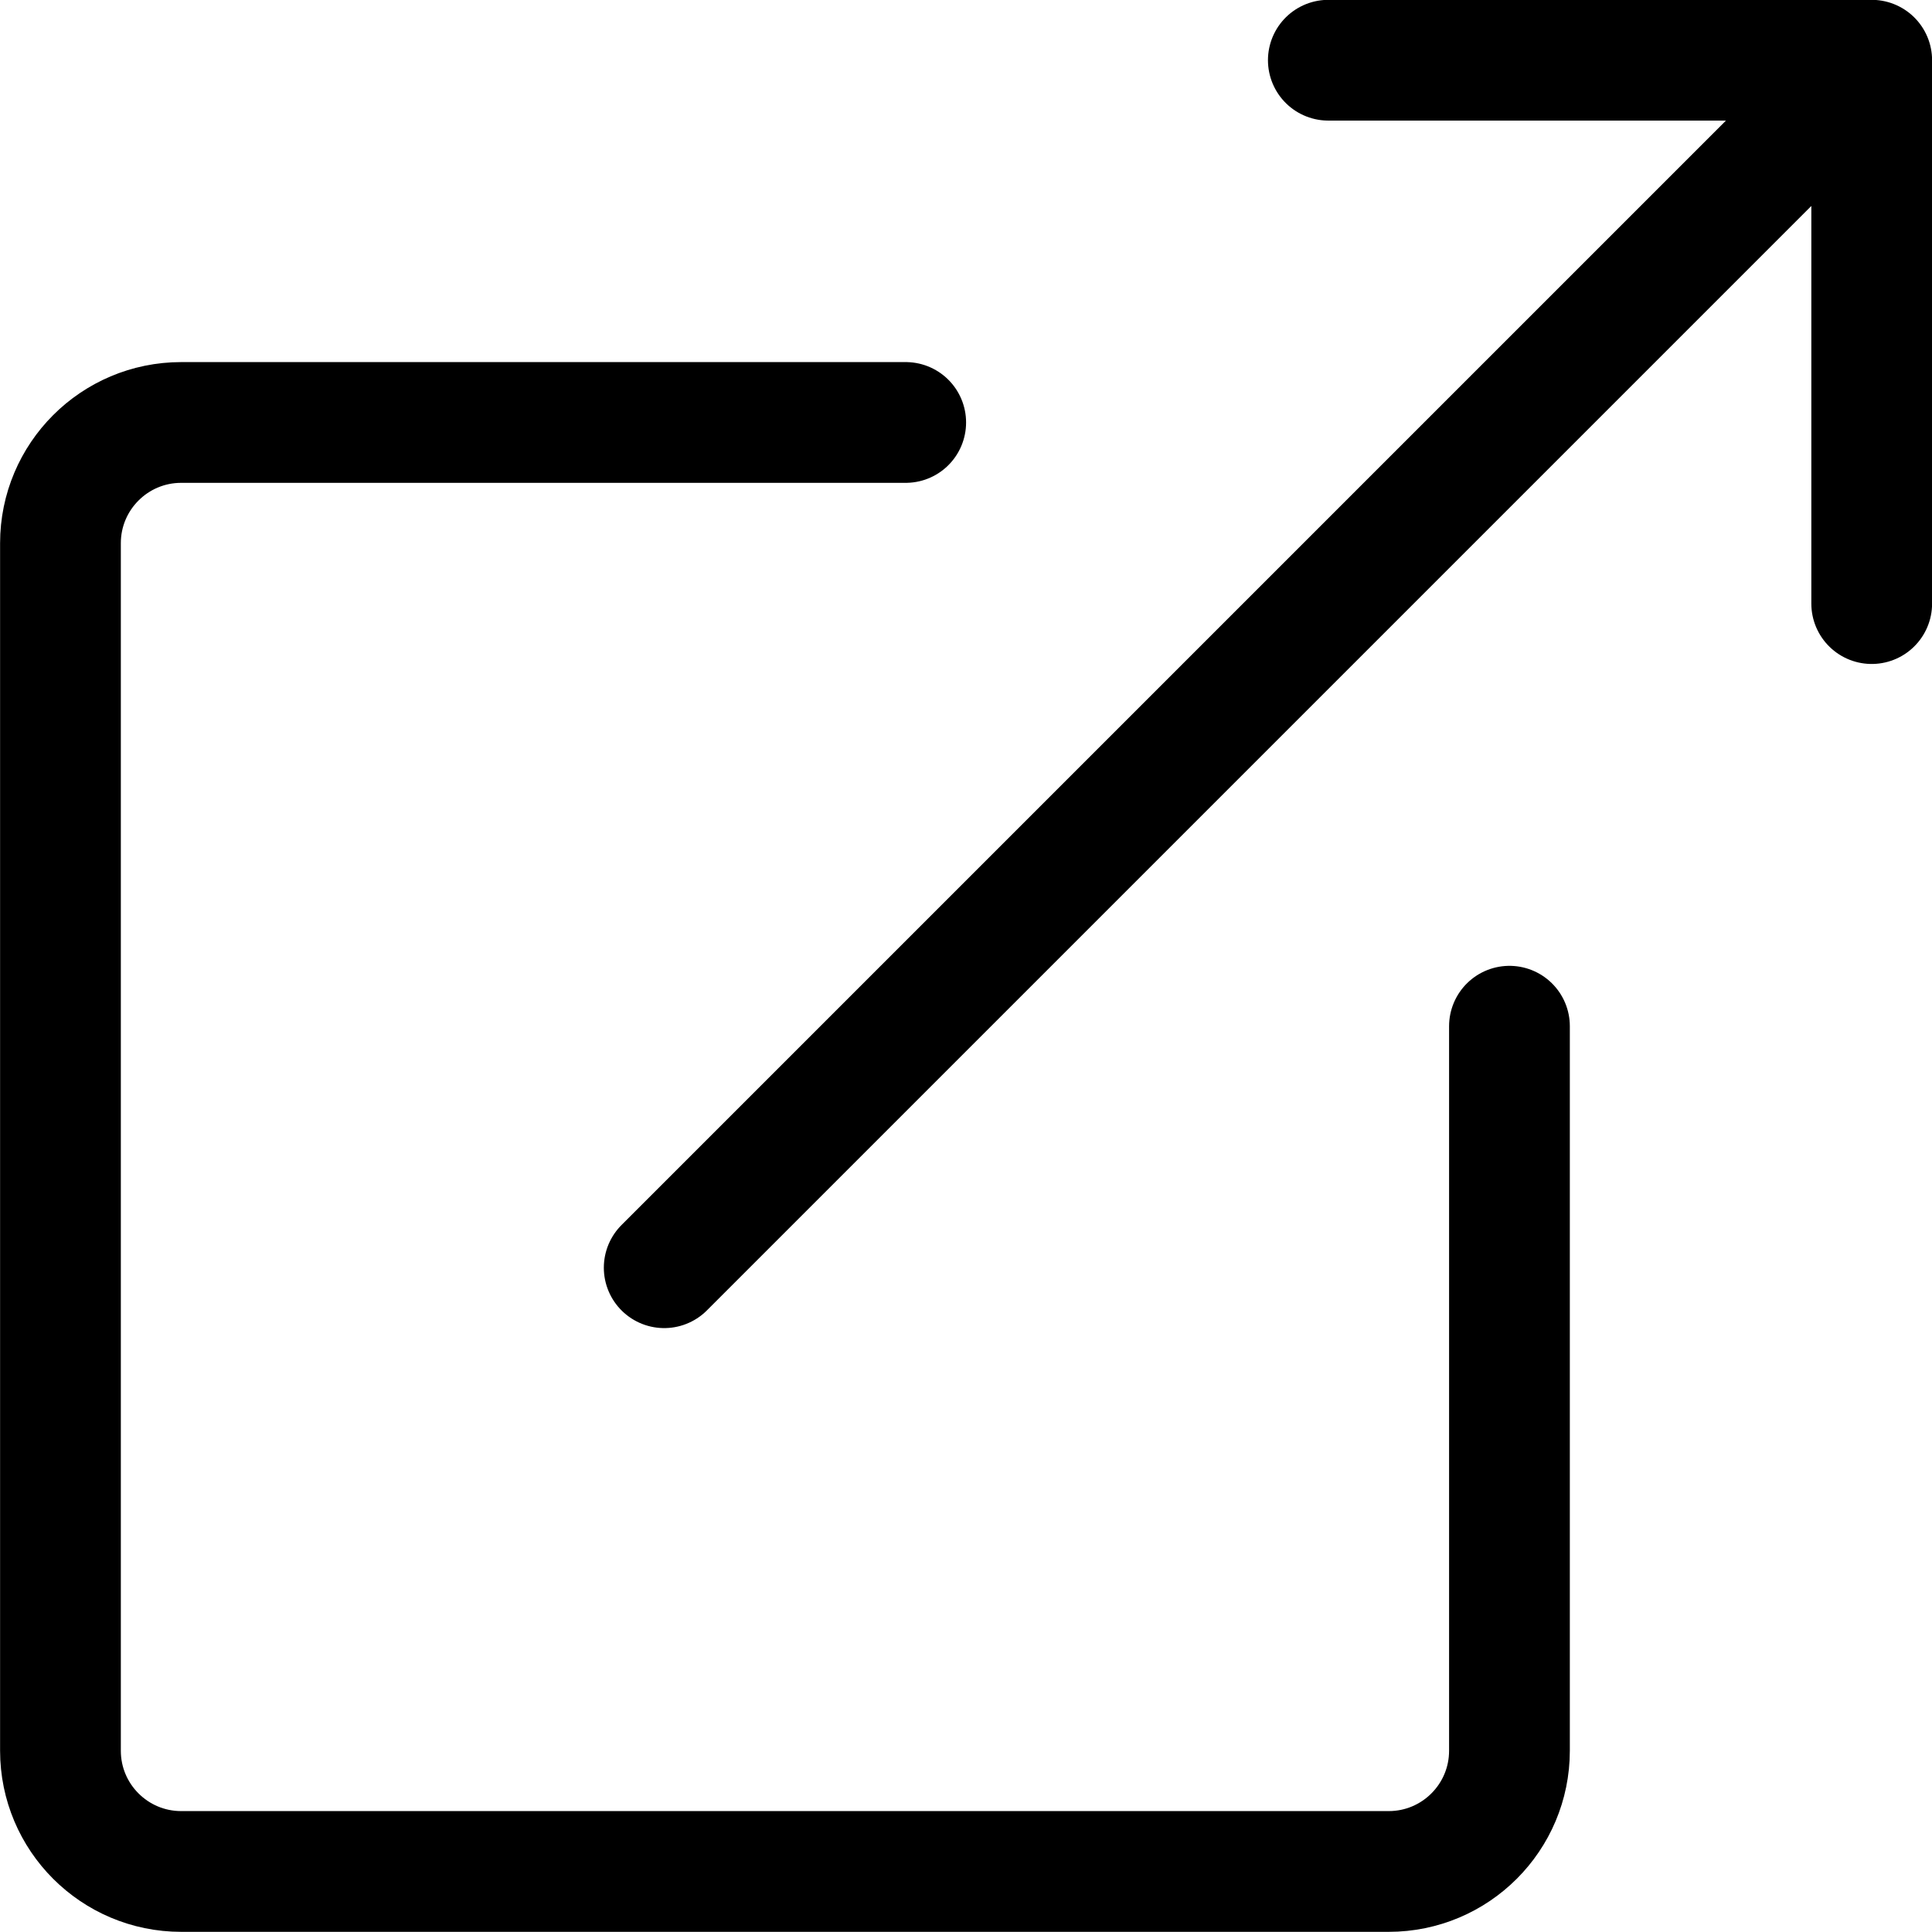
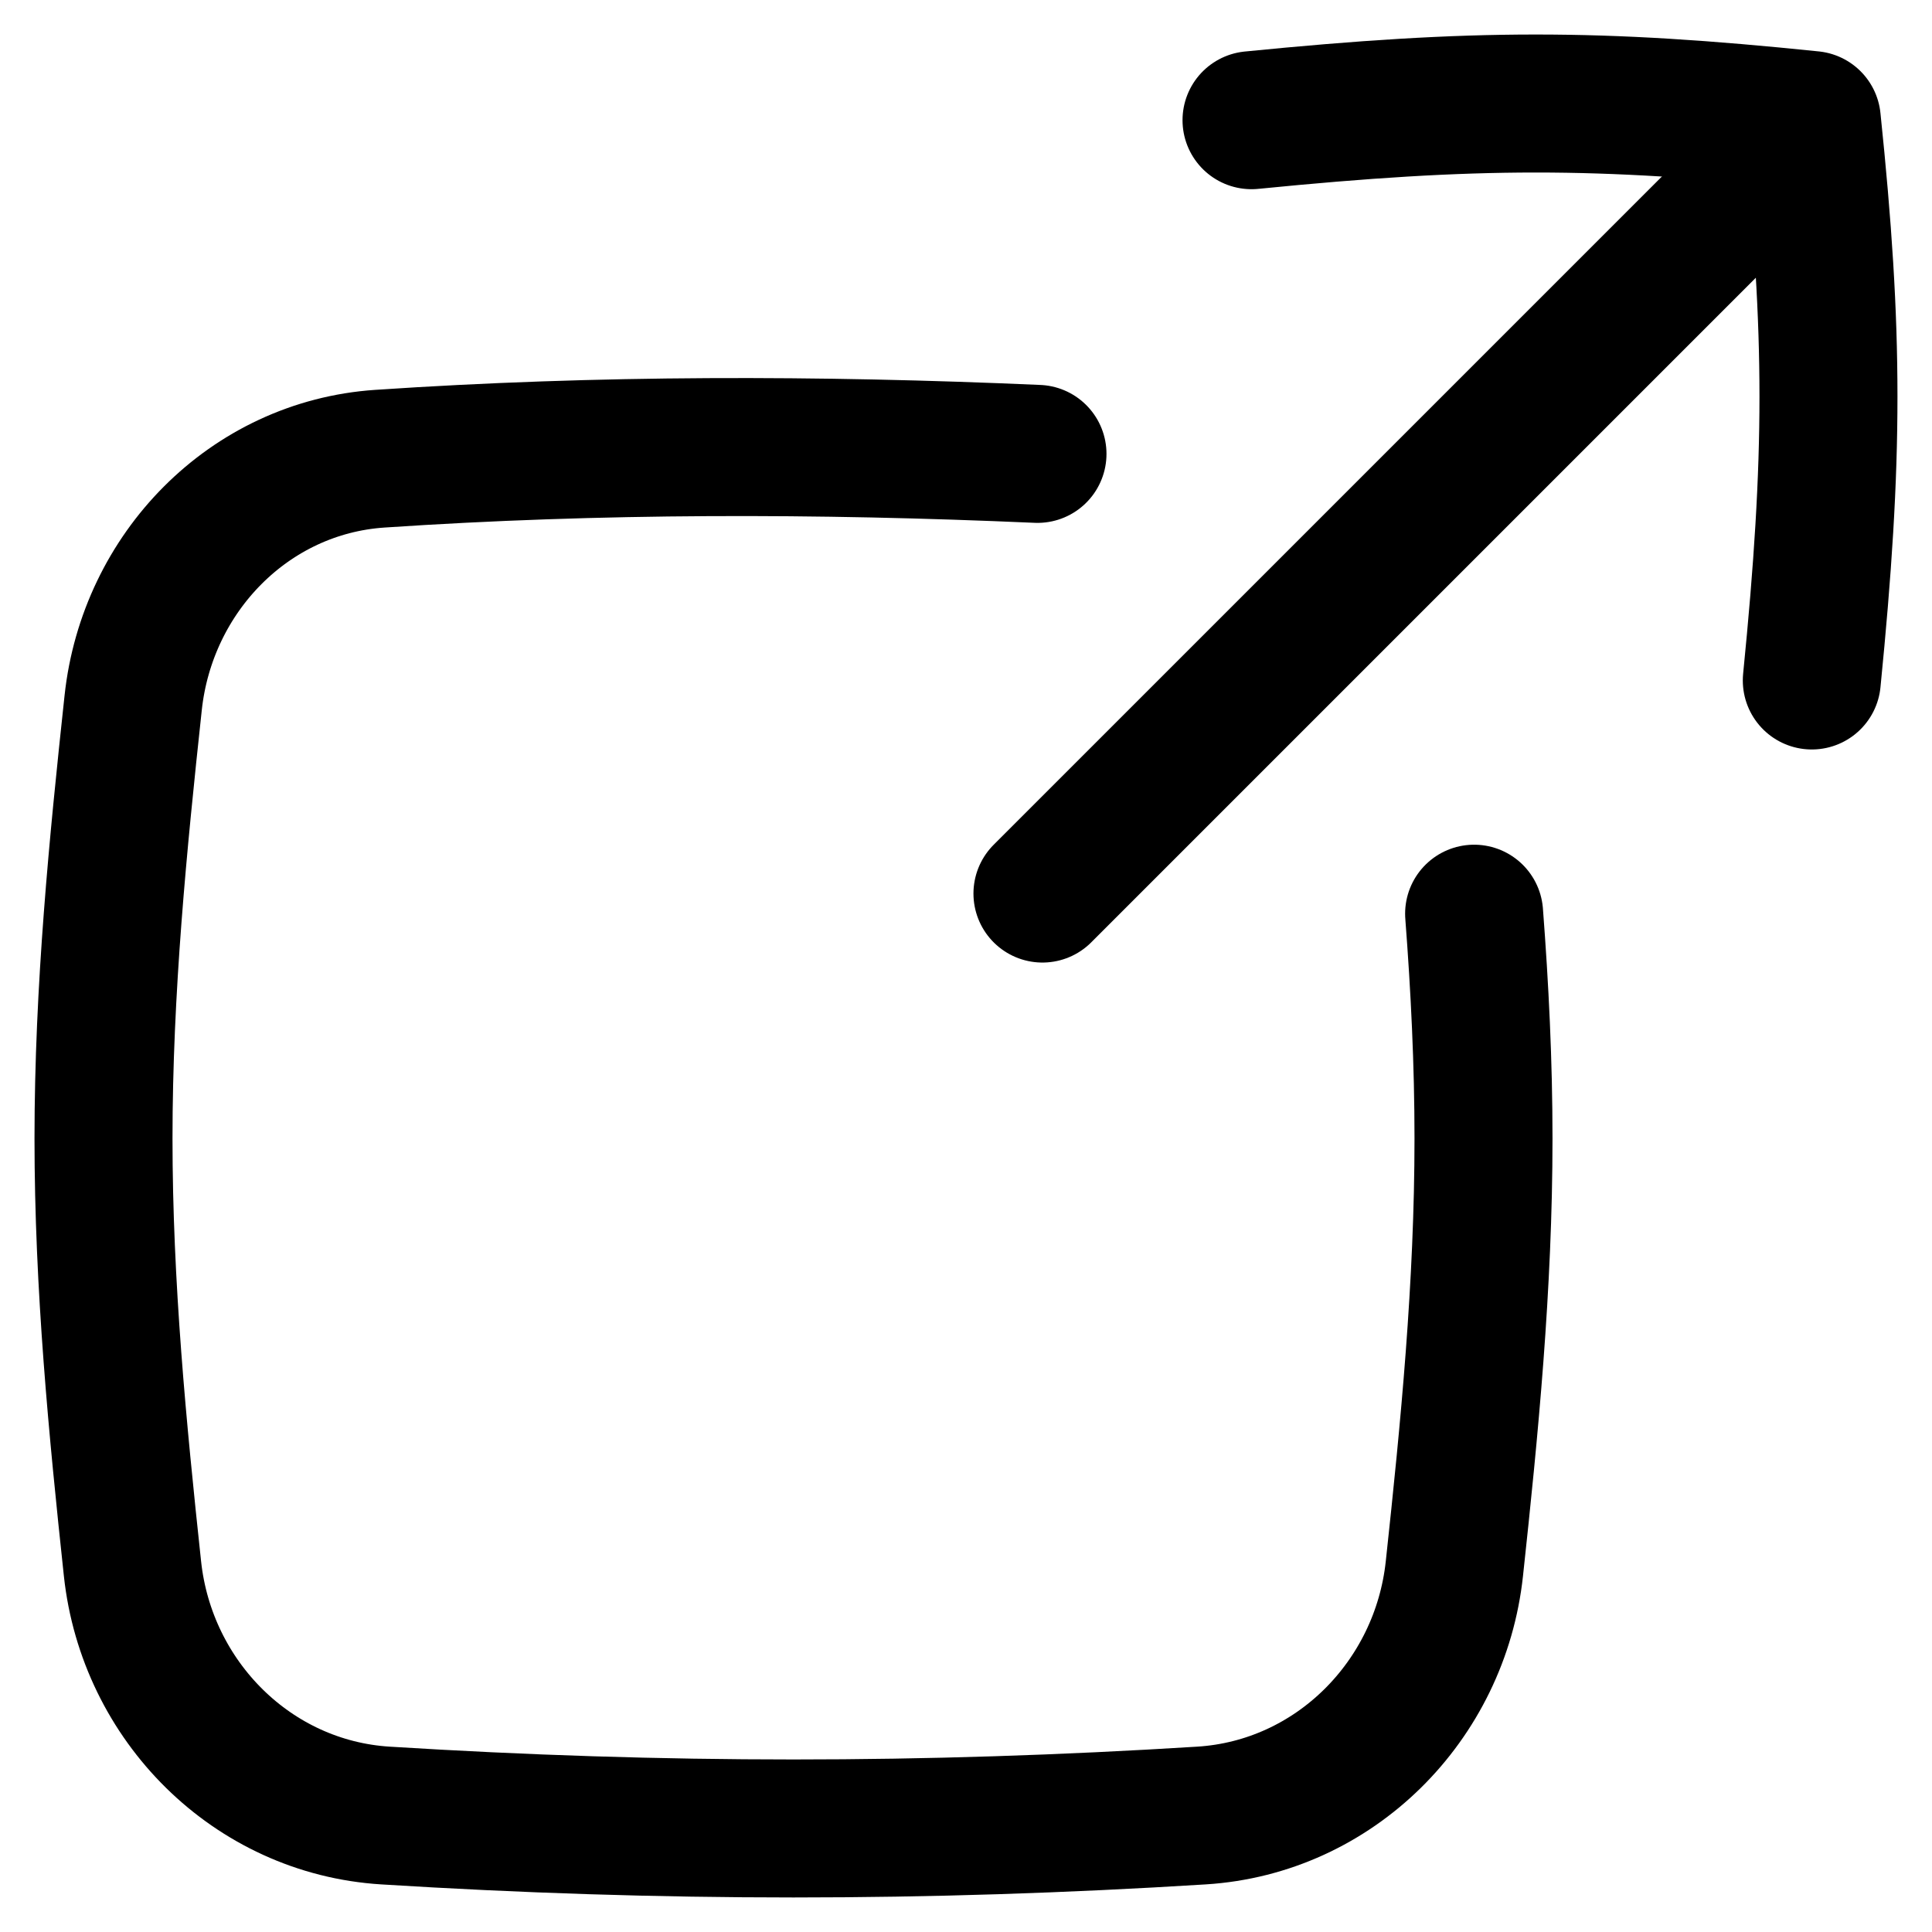
- <svg xmlns="http://www.w3.org/2000/svg" viewBox="0 0 24 24">
-   <path fill="none" stroke="currentColor" stroke-linecap="round" stroke-linejoin="round" stroke-width="1.5" d="M23.251 7.498V.748h-6.75m6.75 0-15 15m3-10.5h-9a1.5 1.5 0 0 0-1.5 1.5v15a1.5 1.5 0 0 0 1.5 1.5h15a1.5 1.5 0 0 0 1.5-1.5v-9" />
+ <svg xmlns="http://www.w3.org/2000/svg" fill="none" viewBox="0 0 14 14">
+   <path stroke="currentColor" stroke-linecap="round" stroke-linejoin="round" d="M7.554 6.475 13.111 0.918" stroke-width="1" />
+   <path stroke="currentColor" stroke-linecap="round" stroke-linejoin="round" d="M13.129 4.931c0.161 -1.621 0.161 -2.511 0 -4.061C11.58 0.71 10.69 0.71 9.069 0.871" stroke-width="1" />
+   <path stroke="currentColor" stroke-linecap="round" stroke-linejoin="round" d="M10.682 6.621c0.041 0.536 0.068 1.079 0.068 1.629 0 1.066 -0.102 2.108 -0.211 3.117 -0.103 0.96 -0.869 1.729 -1.833 1.789 -2 0.125 -3.913 0.125 -5.913 0 -0.964 -0.06 -1.73 -0.829 -1.833 -1.789C0.852 10.358 0.75 9.316 0.75 8.25c0 -1.079 0.105 -2.135 0.215 -3.157 0.101 -0.943 0.841 -1.705 1.787 -1.769 1.588 -0.107 3.171 -0.105 4.766 -0.035" stroke-width="1" />
</svg>
